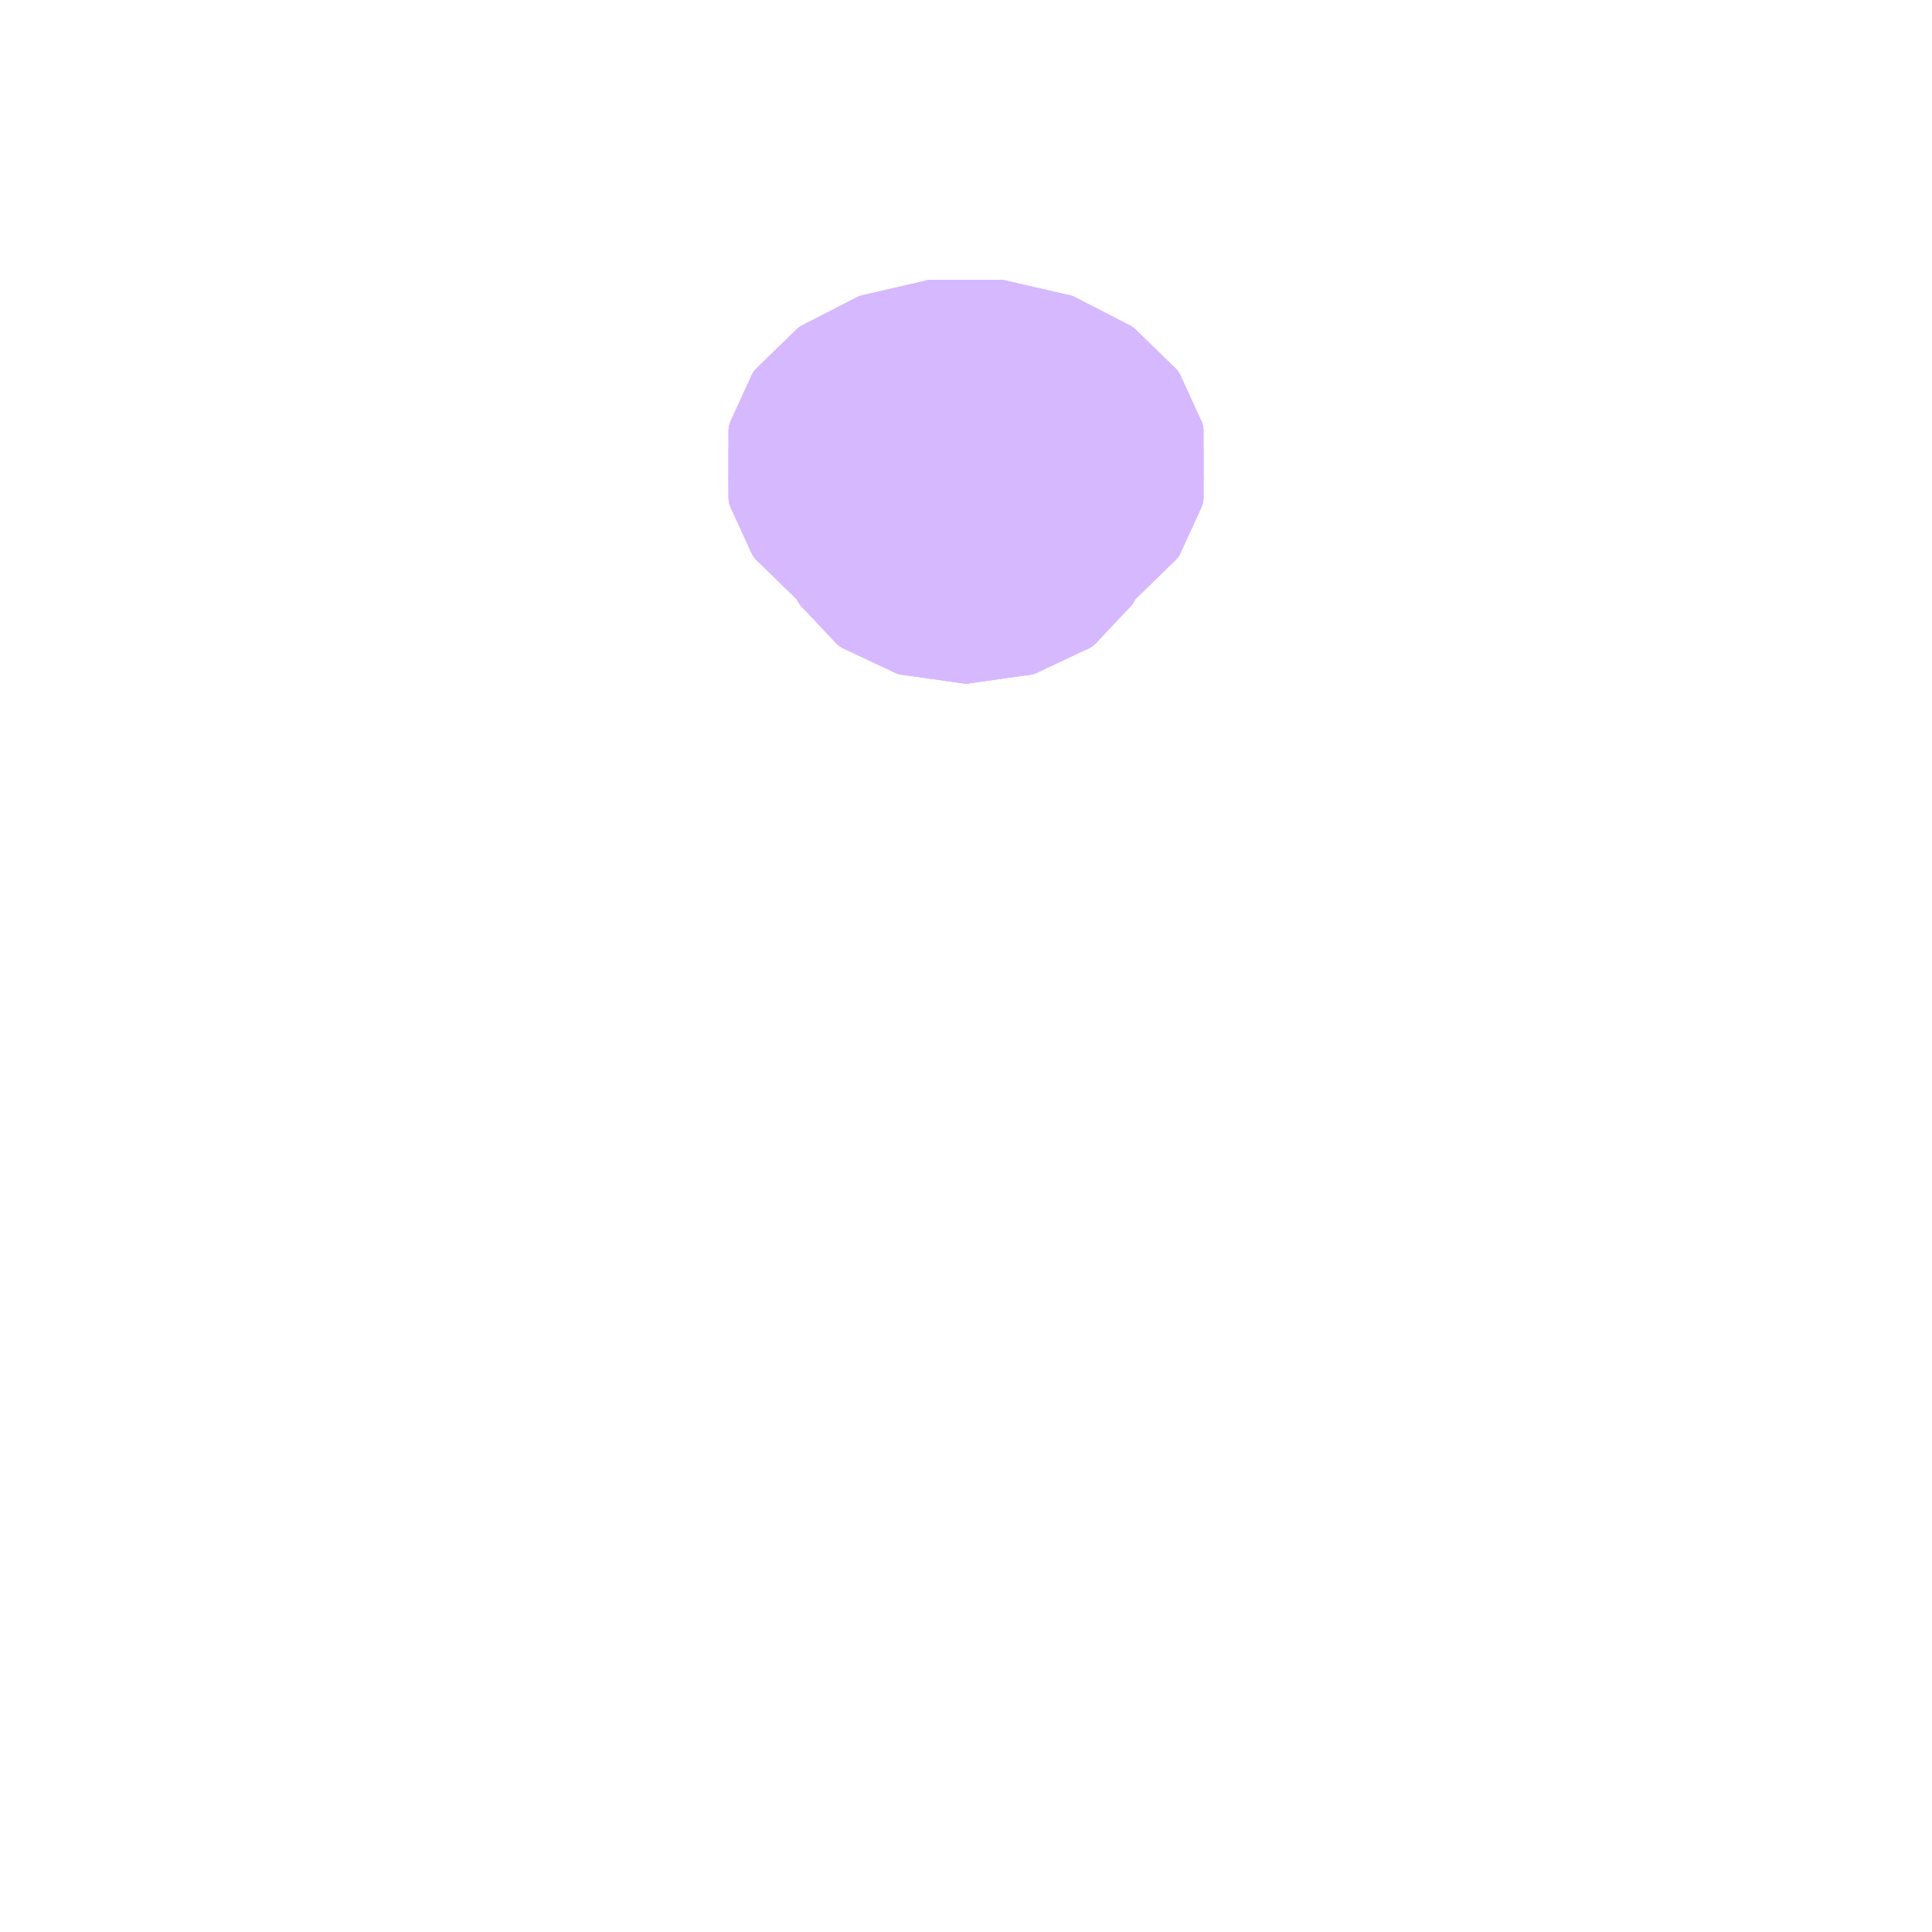
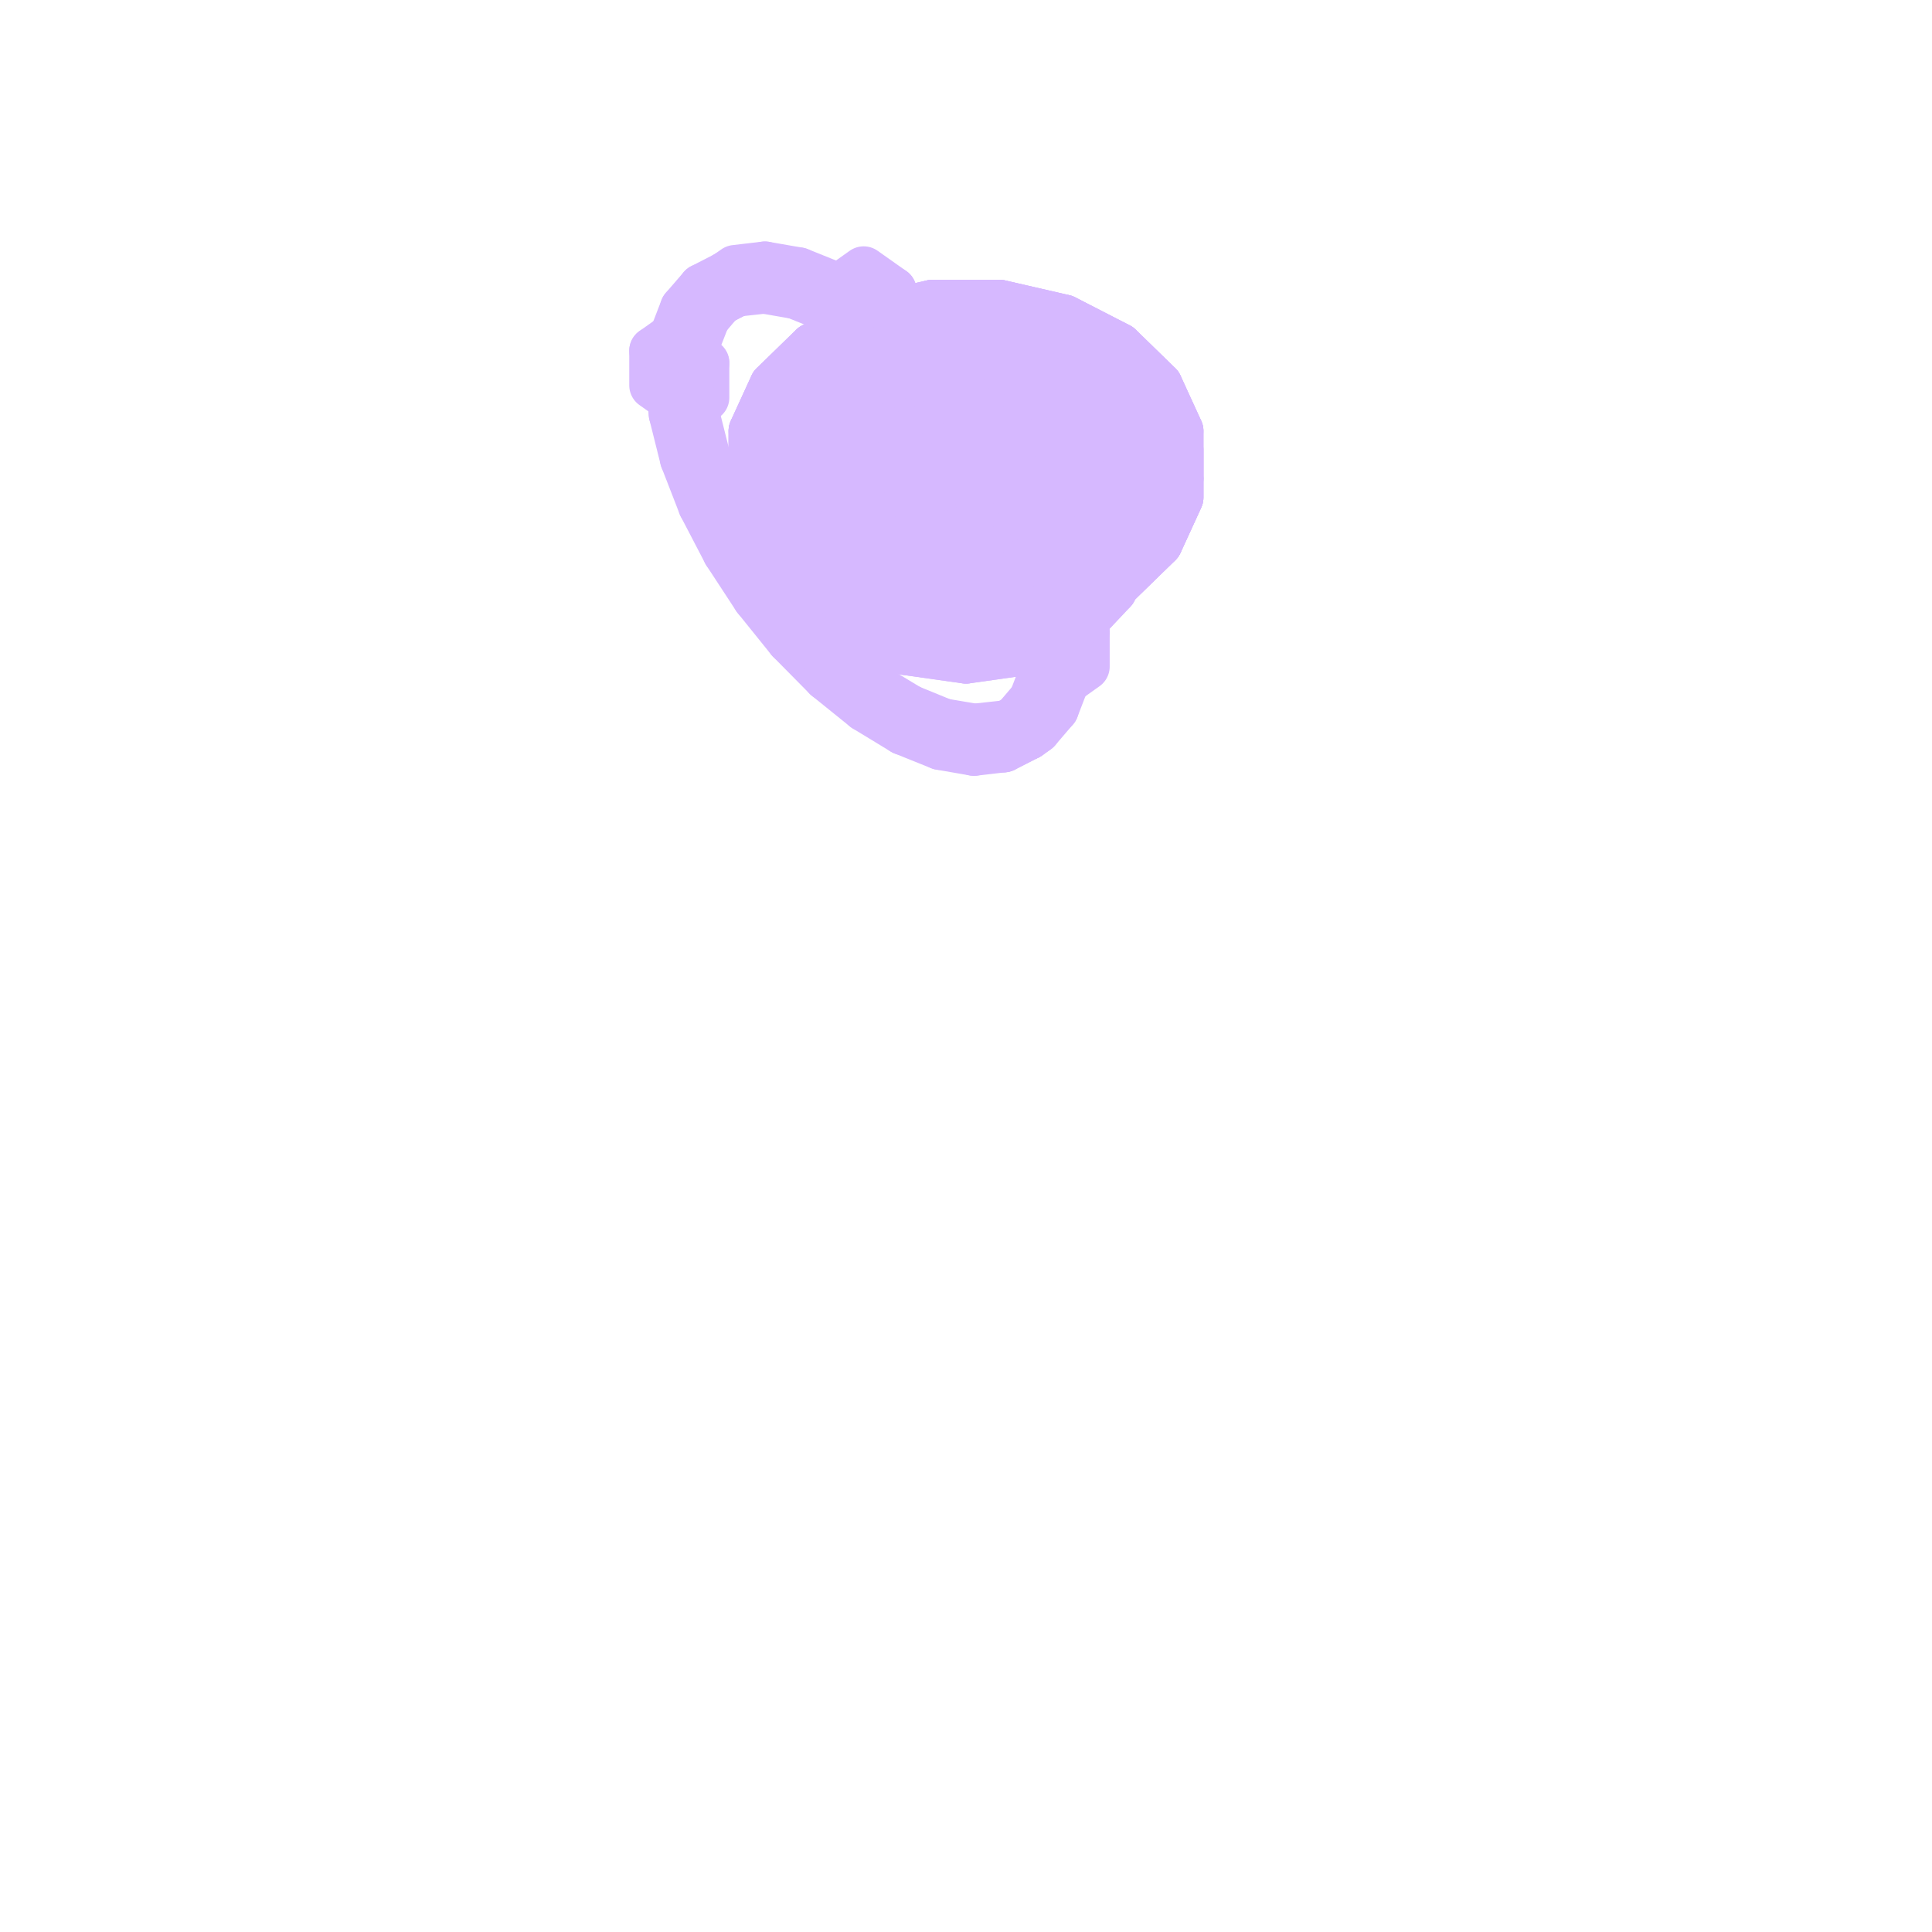
<svg xmlns="http://www.w3.org/2000/svg" viewBox="0 0 128 128" width="128" height="128" data-part-id="mage_head" data-type="head" data-direction="north">
  <g stroke="#d6b8ff" stroke-width="3.2" stroke-linejoin="round">
    <path d="M49.87 28.55 L51.25 25.54 L53.88 22.98 L57.5 21.12 L61.76 20.14 L66.24 20.14 L70.5 21.12 L74.12 22.98 L76.75 25.54 L78.13 28.55 L78.13 31.72 L76.75 34.73 L74.12 37.29 L70.5 39.15 L66.24 40.13 L61.76 40.13 L57.5 39.15 L53.88 37.29 L51.25 34.73 L49.87 31.72 Z" fill="none" />
    <path d="M66.24 20.14 L61.76 20.14 L62.01 20.7 L65.99 20.7 Z" fill="#d6b8ff" stroke="#d6b8ff" stroke-width="3.2" />
    <path d="M70.5 21.12 L66.24 20.14 L65.99 20.7 L69.76 21.57 Z" fill="#d6b8ff" stroke="#d6b8ff" stroke-width="3.2" />
    <path d="M61.76 20.14 L57.5 21.12 L58.24 21.57 L62.01 20.7 Z" fill="#d6b8ff" stroke="#d6b8ff" stroke-width="3.2" />
    <path d="M74.12 22.98 L70.5 21.12 L69.76 21.57 L72.97 23.22 Z" fill="#d6b8ff" stroke="#d6b8ff" stroke-width="3.2" />
    <path d="M57.5 21.12 L53.88 22.98 L55.03 23.22 L58.24 21.57 Z" fill="#d6b8ff" stroke="#d6b8ff" stroke-width="3.2" />
+     <path d="M50.64 39.18 L48.81 36.39 L48.14 36.59 L50.11 39.6 Z" fill="#d6b8ff" stroke="#d6b8ff" stroke-width="3.2" />
+     <path d="M48.81 36.39 L47.32 33.51 L46.52 33.48 L48.14 36.59 Z" fill="#d6b8ff" stroke="#d6b8ff" stroke-width="3.2" />
+     <path d="M51.21 38.77 L49.39 35.99 L48.81 36.39 L50.64 39.18 Z" fill="#d6b8ff" stroke="#d6b8ff" stroke-width="3.2" />
+     <path d="M49.39 35.99 L47.89 33.11 L47.32 33.51 L48.81 36.39 Z" fill="#d6b8ff" stroke="#d6b8ff" stroke-width="3.2" />
+     <path d="M52.71 41.76 L50.64 39.18 L50.11 39.6 L52.35 42.38 Z" fill="#d6b8ff" stroke="#d6b8ff" stroke-width="3.2" />
+     <path d="M47.32 33.51 L46.21 30.65 L45.32 30.39 L46.52 33.48 Z" fill="#d6b8ff" stroke="#d6b8ff" stroke-width="3.2" />
+     <path d="M53.29 41.36 L51.21 38.77 L50.64 39.18 L52.71 41.76 Z" fill="#d6b8ff" stroke="#d6b8ff" stroke-width="3.2" />
+     <path d="M47.89 33.11 L46.78 30.24 L46.21 30.65 L47.32 33.51 Z" fill="#d6b8ff" stroke="#d6b8ff" stroke-width="3.2" />
+     <path d="M54.97 44.04 L52.71 41.76 L52.35 42.38 L54.79 44.85 Z" fill="#d6b8ff" stroke="#d6b8ff" stroke-width="3.2" />
+     <path d="M46.21 30.65 L45.52 27.91 L44.58 27.43 L45.32 30.39 Z" fill="#d6b8ff" stroke="#d6b8ff" stroke-width="3.2" />
+     <path d="M55.54 43.64 L53.29 41.36 L52.71 41.76 L54.97 44.04 Z" fill="#d6b8ff" stroke="#d6b8ff" stroke-width="3.2" />
+     <path d="M46.78 30.24 L46.09 27.5 L45.52 27.91 L46.21 30.65 Z" fill="#d6b8ff" stroke="#d6b8ff" stroke-width="3.2" />
    <path d="M53.88 22.98 L51.25 25.54 L52.69 25.49 L55.03 23.22 Z" fill="#d6b8ff" stroke="#d6b8ff" stroke-width="3.2" />
    <path d="M76.75 25.54 L74.12 22.98 L72.97 23.22 L75.31 25.49 Z" fill="#d6b8ff" stroke="#d6b8ff" stroke-width="3.2" />
    <path d="M51.39 28.56 L53.26 24.79 L57.25 21.96 L62.58 20.64 L68.19 21.09 L72.97 23.22 L75.98 26.6 L76.61 30.56 L74.74 34.33 L70.75 37.16 L65.42 38.48 L59.81 38.03 L55.03 35.91 L52.02 32.52 Z" fill="none" />
    <path d="M57.25 21.96 L53.26 24.79 L55.08 24.26 L58.4 21.92 Z" fill="#d6b8ff" stroke="#d6b8ff" stroke-width="3.2" />
    <path d="M56.96 34.91 L58.85 32.6 L62.11 31.26 L65.89 31.26 L69.15 32.6 L71.04 34.91 L71.04 37.58 L70.0 38.91 L68.39 40.87 L65.61 42.01 L62.39 42.01 L59.61 40.87 L58.0 38.91 L56.96 37.58 Z" fill="none" />
    <path d="M69.15 32.6 L65.89 31.26 L62.11 31.26 L58.85 32.6 L56.96 34.91 L56.96 37.58 L58.85 39.89 L62.11 41.22 L65.89 41.22 L69.15 39.89 L71.04 37.58 L71.04 34.91 Z" fill="#d6b8ff" stroke="#d6b8ff" stroke-width="3.2" />
+     <path d="M57.32 45.93 L54.97 44.04 L54.79 44.85 L57.32 46.89 Z" fill="#d6b8ff" stroke="#d6b8ff" stroke-width="3.2" />
+     <path d="M45.52 27.91 L45.29 25.4 L44.34 24.72 L44.58 27.43 Z" fill="#d6b8ff" stroke="#d6b8ff" stroke-width="3.2" />
+     <path d="M57.89 45.53 L55.54 43.64 L54.97 44.04 L57.32 45.93 Z" fill="#d6b8ff" stroke="#d6b8ff" stroke-width="3.2" />
+     <path d="M46.09 27.5 L45.86 24.99 L45.29 25.4 L45.52 27.91 Z" fill="#d6b8ff" stroke="#d6b8ff" stroke-width="3.2" />
    <path d="M67.48 21.2 L62.82 20.82 L63.33 22.81 L65.96 23.02 Z" fill="#d6b8ff" stroke="#d6b8ff" stroke-width="3.2" />
    <path d="M62.82 20.82 L58.4 21.92 L60.84 23.43 L63.33 22.81 Z" fill="#d6b8ff" stroke="#d6b8ff" stroke-width="3.2" />
    <path d="M75.98 26.6 L72.97 23.22 L71.45 22.96 L73.94 25.76 Z" fill="#d6b8ff" stroke="#d6b8ff" stroke-width="3.2" />
+     <path d="M43.29 25.53 L45.58 27.15 L45.58 24.86 L43.29 23.24 Z" fill="#d6b8ff" />
    <path d="M71.45 22.96 L67.48 21.2 L65.96 23.02 L68.2 24.01 Z" fill="#d6b8ff" stroke="#d6b8ff" stroke-width="3.2" />
+     <path d="M45.58 27.15 L46.72 26.34 L46.72 24.05 L45.58 24.86 Z" fill="#d6b8ff" />
+     <path d="M45.58 24.86 L46.72 24.05 L44.43 22.43 L43.29 23.24 Z" fill="#d6b8ff" />
    <path d="M51.25 25.54 L49.87 28.55 L51.47 28.16 L52.69 25.49 Z" fill="#d6b8ff" stroke="#d6b8ff" stroke-width="3.2" />
    <path d="M78.13 28.55 L76.75 25.54 L75.31 25.49 L76.53 28.16 Z" fill="#d6b8ff" stroke="#d6b8ff" stroke-width="3.2" />
    <path d="M68.39 40.87 L70.0 38.91 L71.04 37.58 L69.15 39.89 Z" fill="#d6b8ff" stroke="#d6b8ff" stroke-width="3.2" />
    <path d="M58.0 38.91 L59.61 40.87 L58.85 39.89 L56.96 37.58 Z" fill="#d6b8ff" stroke="#d6b8ff" stroke-width="3.2" />
+     <path d="M45.29 25.4 L45.52 23.22 L44.58 22.37 L44.34 24.72 Z" fill="#d6b8ff" stroke="#d6b8ff" stroke-width="3.2" />
+     <path d="M59.66 47.36 L57.32 45.93 L57.32 46.89 L59.85 48.43 Z" fill="#d6b8ff" stroke="#d6b8ff" stroke-width="3.2" />
+     <path d="M45.86 24.99 L46.09 22.81 L45.52 23.22 L45.29 25.4 Z" fill="#d6b8ff" stroke="#d6b8ff" stroke-width="3.2" />
+     <path d="M60.24 46.95 L57.89 45.53 L57.32 45.93 L59.66 47.36 Z" fill="#d6b8ff" stroke="#d6b8ff" stroke-width="3.2" />
    <path d="M58.4 21.92 L55.08 24.26 L58.97 24.75 L60.84 23.43 Z" fill="#d6b8ff" stroke="#d6b8ff" stroke-width="3.2" />
    <path d="M52.39 33.0 L53.27 29.86 L55.79 27.19 L59.56 25.41 L64.0 24.79 L68.44 25.41 L72.21 27.19 L74.73 29.86 L75.61 33.0 L74.73 36.14 L73.73 39.09 L71.45 41.51 L68.03 43.12 L64.0 43.69 L59.97 43.12 L56.55 41.51 L54.27 39.09 L53.27 36.14 Z" fill="none" />
    <path d="M72.21 27.19 L68.44 25.41 L64.0 24.79 L59.56 25.41 L55.79 27.19 L53.27 29.86 L52.39 33.0 L53.27 36.14 L55.79 38.8 L59.56 40.58 L64.0 41.21 L68.44 40.58 L72.21 38.8 L74.73 36.14 L75.61 33.0 L74.73 29.86 Z" fill="#d6b8ff" stroke="#d6b8ff" stroke-width="3.2" />
    <path d="M53.26 24.79 L51.39 28.56 L53.54 27.39 L55.08 24.26 Z" fill="#d6b8ff" stroke="#d6b8ff" stroke-width="3.2" />
    <path d="M73.73 39.09 L74.53 36.24 L75.61 33.0 L74.73 36.14 Z" fill="#d6b8ff" stroke="#d6b8ff" stroke-width="3.2" />
    <path d="M53.47 36.24 L54.27 39.09 L53.27 36.14 L52.39 33.0 Z" fill="#d6b8ff" stroke="#d6b8ff" stroke-width="3.2" />
    <path d="M73.94 25.76 L71.45 22.96 L68.2 24.01 L69.61 25.6 Z" fill="#d6b8ff" stroke="#d6b8ff" stroke-width="3.2" />
    <path d="M51.31 31.85 L52.28 28.42 L55.03 25.51 L59.14 23.56 L64.0 22.88 L68.86 23.56 L72.97 25.51 L75.72 28.42 L76.69 31.85 L75.72 35.29 L72.97 38.2 L72.21 38.8 L68.44 40.58 L64.0 41.21 L59.56 40.58 L55.79 38.8 L55.03 38.2 L52.28 35.29 Z" fill="none" />
    <path d="M72.97 25.51 L68.86 23.56 L64.0 22.88 L59.14 23.56 L55.03 25.51 L52.28 28.42 L51.31 31.85 L52.28 35.29 L55.03 38.2 L59.14 40.14 L64.0 40.82 L68.86 40.14 L72.97 38.2 L75.72 35.29 L76.69 31.85 L75.72 28.42 Z" fill="#d6b8ff" stroke="#d6b8ff" stroke-width="3.2" />
    <path d="M49.87 29.79 L51.25 26.78 L53.88 24.22 L57.5 22.36 L61.76 21.38 L66.24 21.38 L70.5 22.36 L74.12 24.22 L76.75 26.78 L78.13 29.79 L78.13 32.96 L76.75 35.97 L74.12 38.53 L70.5 40.39 L66.24 41.37 L61.76 41.37 L57.5 40.39 L53.88 38.53 L51.25 35.97 L49.87 32.96 Z" fill="none" />
    <path d="M74.12 24.22 L70.5 22.36 L66.24 21.38 L61.76 21.38 L57.5 22.36 L53.88 24.22 L51.25 26.78 L49.87 29.79 L49.87 32.96 L51.25 35.97 L53.88 38.53 L57.5 40.39 L61.76 41.37 L66.24 41.37 L70.5 40.39 L74.12 38.53 L76.75 35.97 L78.13 32.96 L78.13 29.79 L76.75 26.78 Z" fill="#d6b8ff" stroke="#d6b8ff" stroke-width="3.2" />
    <path d="M59.61 40.87 L62.39 42.01 L62.11 41.22 L58.85 39.89 Z" fill="#d6b8ff" stroke="#d6b8ff" stroke-width="3.2" />
    <path d="M65.61 42.01 L68.39 40.87 L69.15 39.89 L65.89 41.22 Z" fill="#d6b8ff" stroke="#d6b8ff" stroke-width="3.2" />
+     <path d="M45.52 23.22 L46.21 21.44 L45.32 20.45 L44.58 22.37 Z" fill="#d6b8ff" stroke="#d6b8ff" stroke-width="3.2" />
+     <path d="M61.92 48.27 L59.66 47.36 L59.85 48.43 L62.29 49.41 Z" fill="#d6b8ff" stroke="#d6b8ff" stroke-width="3.2" />
+     <path d="M46.09 22.81 L46.78 21.04 L46.21 21.44 L45.52 23.22 Z" fill="#d6b8ff" stroke="#d6b8ff" stroke-width="3.2" />
+     <path d="M62.49 47.87 L60.24 46.95 L59.66 47.36 L61.92 48.27 Z" fill="#d6b8ff" stroke="#d6b8ff" stroke-width="3.2" />
    <path d="M62.39 42.01 L65.61 42.01 L65.89 41.22 L62.11 41.22 Z" fill="#d6b8ff" stroke="#d6b8ff" stroke-width="3.2" />
    <path d="M55.08 24.26 L53.54 27.39 L58.1 26.51 L58.97 24.75 Z" fill="#d6b8ff" stroke="#d6b8ff" stroke-width="3.2" />
    <path d="M76.61 30.56 L75.98 26.6 L73.94 25.76 L74.46 29.06 Z" fill="#d6b8ff" stroke="#d6b8ff" stroke-width="3.2" />
    <path d="M49.87 28.55 L49.87 31.72 L51.47 30.96 L51.47 28.16 Z" fill="#d6b8ff" stroke="#d6b8ff" stroke-width="3.2" />
    <path d="M78.13 31.72 L78.13 28.55 L76.53 28.16 L76.53 30.96 Z" fill="#d6b8ff" stroke="#d6b8ff" stroke-width="3.2" />
    <path d="M65.96 23.02 L63.33 22.81 L64.0 26.6 L64.0 26.6 Z" fill="#d6b8ff" stroke="#d6b8ff" stroke-width="3.2" />
    <path d="M72.97 23.22 L69.76 21.57 L65.99 20.7 L62.01 20.7 L58.24 21.57 L55.03 23.22 L52.69 25.49 L51.47 28.16 L51.47 30.96 L52.69 33.63 L55.03 35.91 L58.24 37.56 L62.01 38.42 L65.99 38.42 L69.76 37.56 L72.97 35.91 L75.31 33.63 L76.53 30.96 L76.53 28.16 L75.31 25.49 Z" fill="#d6b8ff" stroke="#d6b8ff" stroke-width="3.2" />
    <path d="M63.33 22.81 L60.84 23.43 L64.0 26.6 L64.0 26.6 Z" fill="#d6b8ff" stroke="#d6b8ff" stroke-width="3.2" />
    <path d="M68.2 24.01 L65.96 23.02 L64.0 26.6 L64.0 26.6 Z" fill="#d6b8ff" stroke="#d6b8ff" stroke-width="3.2" />
    <path d="M60.84 23.43 L58.97 24.75 L64.0 26.6 L64.0 26.6 Z" fill="#d6b8ff" stroke="#d6b8ff" stroke-width="3.2" />
    <path d="M54.27 39.09 L56.55 41.51 L55.79 38.8 L53.27 36.14 Z" fill="#d6b8ff" stroke="#d6b8ff" stroke-width="3.2" />
    <path d="M71.45 41.51 L73.73 39.09 L74.73 36.14 L72.21 38.8 Z" fill="#d6b8ff" stroke="#d6b8ff" stroke-width="3.2" />
    <path d="M74.46 29.06 L73.94 25.76 L69.61 25.6 L69.9 27.45 Z" fill="#d6b8ff" stroke="#d6b8ff" stroke-width="3.2" />
    <path d="M69.61 25.6 L68.2 24.01 L64.0 26.6 L64.0 26.6 Z" fill="#d6b8ff" stroke="#d6b8ff" stroke-width="3.2" />
    <path d="M58.97 24.75 L58.1 26.51 L64.0 26.6 L64.0 26.6 Z" fill="#d6b8ff" stroke="#d6b8ff" stroke-width="3.2" />
+     <path d="M46.78 21.04 L47.89 19.74 L47.32 20.15 L46.21 21.44 Z" fill="#d6b8ff" stroke="#d6b8ff" stroke-width="3.2" />
+     <path d="M64.57 48.22 L62.49 47.87 L61.92 48.27 L64.0 48.63 Z" fill="#d6b8ff" stroke="#d6b8ff" stroke-width="3.2" />
    <path d="M51.39 28.56 L52.02 32.52 L54.06 30.68 L53.54 27.39 Z" fill="#d6b8ff" stroke="#d6b8ff" stroke-width="3.2" />
+     <path d="M46.21 21.44 L47.32 20.15 L46.52 19.06 L45.32 20.45 Z" fill="#d6b8ff" stroke="#d6b8ff" stroke-width="3.2" />
+     <path d="M64.0 48.63 L61.92 48.27 L62.29 49.41 L64.53 49.8 Z" fill="#d6b8ff" stroke="#d6b8ff" stroke-width="3.2" />
    <path d="M69.9 27.45 L69.61 25.6 L64.0 26.6 L64.0 26.6 Z" fill="#d6b8ff" stroke="#d6b8ff" stroke-width="3.2" />
    <path d="M53.54 27.39 L54.06 30.68 L58.39 28.37 L58.1 26.51 Z" fill="#d6b8ff" stroke="#d6b8ff" stroke-width="3.2" />
    <path d="M58.1 26.51 L58.39 28.37 L64.0 26.6 L64.0 26.6 Z" fill="#d6b8ff" stroke="#d6b8ff" stroke-width="3.2" />
    <path d="M49.87 28.55 L51.25 25.54 L53.88 22.98 L57.5 21.12 L61.76 20.14 L66.24 20.14 L70.5 21.12 L74.12 22.98 L76.75 25.54 L78.13 28.55 L78.13 32.96 L76.75 35.97 L74.12 38.53 L70.5 40.39 L66.24 41.37 L61.76 41.37 L57.5 40.39 L53.88 38.53 L51.25 35.97 L49.87 32.96 Z" fill="none" />
    <path d="M49.87 32.96 L51.25 35.97 L51.25 34.73 L49.87 31.72 Z" fill="#d6b8ff" stroke="#d6b8ff" stroke-width="3.2" />
    <path d="M76.75 35.97 L78.13 32.96 L78.13 31.72 L76.75 34.73 Z" fill="#d6b8ff" stroke="#d6b8ff" stroke-width="3.2" />
    <path d="M58.9 26.67 L59.16 28.28 L59.16 27.61 L58.9 26.0 Z" fill="#d6b8ff" stroke="#d6b8ff" stroke-width="3.2" />
    <path d="M69.03 29.22 L69.9 27.45 L64.0 26.6 L64.0 26.6 Z" fill="#d6b8ff" stroke="#d6b8ff" stroke-width="3.2" />
    <path d="M53.27 36.14 L55.79 38.8 L55.03 38.2 L52.28 35.29 Z" fill="#d6b8ff" stroke="#d6b8ff" stroke-width="3.2" />
    <path d="M72.21 38.8 L74.73 36.14 L75.72 35.29 L72.97 38.2 Z" fill="#d6b8ff" stroke="#d6b8ff" stroke-width="3.2" />
    <path d="M49.87 31.72 L51.25 34.73 L52.69 33.63 L51.47 30.96 Z" fill="#d6b8ff" stroke="#d6b8ff" stroke-width="3.2" />
    <path d="M76.75 34.73 L78.13 31.72 L76.53 30.96 L75.31 33.63 Z" fill="#d6b8ff" stroke="#d6b8ff" stroke-width="3.2" />
    <path d="M56.55 41.51 L59.97 43.12 L59.56 40.58 L55.79 38.8 Z" fill="#d6b8ff" stroke="#d6b8ff" stroke-width="3.2" />
    <path d="M68.03 43.12 L71.45 41.51 L72.21 38.8 L68.44 40.58 Z" fill="#d6b8ff" stroke="#d6b8ff" stroke-width="3.2" />
    <path d="M58.39 28.37 L59.8 29.95 L64.0 26.6 L64.0 26.6 Z" fill="#d6b8ff" stroke="#d6b8ff" stroke-width="3.2" />
    <path d="M74.74 34.33 L76.61 30.56 L74.46 29.06 L72.92 32.19 Z" fill="#d6b8ff" stroke="#d6b8ff" stroke-width="3.2" />
    <path d="M68.34 29.01 L69.1 27.48 L69.1 26.82 L68.34 28.34 Z" fill="#d6b8ff" stroke="#d6b8ff" stroke-width="3.2" />
    <path d="M72.92 32.19 L74.46 29.06 L69.9 27.45 L69.03 29.22 Z" fill="#d6b8ff" stroke="#d6b8ff" stroke-width="3.2" />
    <path d="M67.16 30.54 L69.03 29.22 L64.0 26.6 L64.0 26.6 Z" fill="#d6b8ff" stroke="#d6b8ff" stroke-width="3.2" />
+     <path d="M66.4 48.02 L64.57 48.22 L64.0 48.63 L65.82 48.42 Z" fill="#d6b8ff" stroke="#d6b8ff" stroke-width="3.2" />
+     <path d="M47.89 19.74 L49.39 18.98 L48.81 19.38 L47.32 20.15 Z" fill="#d6b8ff" stroke="#d6b8ff" stroke-width="3.2" />
    <path d="M59.8 29.95 L62.04 30.95 L64.0 26.6 L64.0 26.6 Z" fill="#d6b8ff" stroke="#d6b8ff" stroke-width="3.2" />
+     <path d="M47.32 20.15 L48.81 19.38 L48.14 18.23 L46.52 19.06 Z" fill="#d6b8ff" stroke="#d6b8ff" stroke-width="3.2" />
+     <path d="M65.82 48.42 L64.0 48.63 L64.53 49.8 L66.5 49.57 Z" fill="#d6b8ff" stroke="#d6b8ff" stroke-width="3.2" />
    <path d="M59.16 28.28 L60.37 29.64 L60.37 28.98 L59.16 27.61 Z" fill="#d6b8ff" stroke="#d6b8ff" stroke-width="3.2" />
    <path d="M64.67 31.16 L67.16 30.54 L64.0 26.6 L64.0 26.6 Z" fill="#d6b8ff" stroke="#d6b8ff" stroke-width="3.2" />
    <path d="M59.97 43.12 L64.0 43.69 L64.0 41.21 L59.56 40.58 Z" fill="#d6b8ff" stroke="#d6b8ff" stroke-width="3.2" />
    <path d="M64.0 43.69 L68.03 43.12 L68.44 40.58 L64.0 41.21 Z" fill="#d6b8ff" stroke="#d6b8ff" stroke-width="3.2" />
    <path d="M62.04 30.95 L64.67 31.16 L64.0 26.6 L64.0 26.6 Z" fill="#d6b8ff" stroke="#d6b8ff" stroke-width="3.2" />
    <path d="M54.06 30.68 L56.55 33.49 L59.8 29.95 L58.39 28.37 Z" fill="#d6b8ff" stroke="#d6b8ff" stroke-width="3.2" />
    <path d="M66.73 30.15 L68.34 29.01 L68.34 28.34 L66.73 29.48 Z" fill="#d6b8ff" stroke="#d6b8ff" stroke-width="3.2" />
    <path d="M52.02 32.52 L55.03 35.91 L56.55 33.49 L54.06 30.68 Z" fill="#d6b8ff" stroke="#d6b8ff" stroke-width="3.2" />
    <path d="M55.79 38.8 L59.56 40.58 L59.14 40.14 L55.03 38.2 Z" fill="#d6b8ff" stroke="#d6b8ff" stroke-width="3.2" />
    <path d="M68.44 40.58 L72.21 38.8 L72.97 38.2 L68.86 40.14 Z" fill="#d6b8ff" stroke="#d6b8ff" stroke-width="3.2" />
    <path d="M60.37 29.64 L62.31 30.5 L62.31 29.83 L60.37 28.98 Z" fill="#d6b8ff" stroke="#d6b8ff" stroke-width="3.2" />
    <path d="M51.25 35.97 L53.88 38.53 L53.88 37.29 L51.25 34.73 Z" fill="#d6b8ff" stroke="#d6b8ff" stroke-width="3.2" />
    <path d="M74.12 38.53 L76.75 35.97 L76.75 34.73 L74.12 37.29 Z" fill="#d6b8ff" stroke="#d6b8ff" stroke-width="3.2" />
    <path d="M64.57 30.68 L66.73 30.15 L66.73 29.48 L64.57 30.01 Z" fill="#d6b8ff" stroke="#d6b8ff" stroke-width="3.2" />
    <path d="M51.25 34.73 L53.88 37.29 L55.03 35.91 L52.69 33.63 Z" fill="#d6b8ff" stroke="#d6b8ff" stroke-width="3.2" />
    <path d="M74.12 37.29 L76.75 34.73 L75.31 33.63 L72.97 35.91 Z" fill="#d6b8ff" stroke="#d6b8ff" stroke-width="3.2" />
    <path d="M69.6 34.53 L72.92 32.19 L69.03 29.22 L67.16 30.54 Z" fill="#d6b8ff" stroke="#d6b8ff" stroke-width="3.2" />
    <path d="M62.31 30.5 L64.57 30.68 L64.57 30.01 L62.31 29.83 Z" fill="#d6b8ff" stroke="#d6b8ff" stroke-width="3.2" />
+     <path d="M48.14 18.23 L50.11 18.01 L50.68 17.6 L48.71 17.83 Z" fill="#d6b8ff" stroke="#d6b8ff" stroke-width="3.2" />
+     <path d="M68.11 48.75 L66.5 49.57 L67.07 49.17 L68.69 48.34 Z" fill="#d6b8ff" stroke="#d6b8ff" stroke-width="3.2" />
    <path d="M70.75 37.16 L74.74 34.33 L72.92 32.19 L69.6 34.53 Z" fill="#d6b8ff" stroke="#d6b8ff" stroke-width="3.2" />
    <path d="M56.55 33.49 L60.52 35.25 L62.04 30.95 L59.8 29.95 Z" fill="#d6b8ff" stroke="#d6b8ff" stroke-width="3.2" />
+     <path d="M48.81 19.38 L50.64 19.18 L50.11 18.01 L48.14 18.23 Z" fill="#d6b8ff" stroke="#d6b8ff" stroke-width="3.2" />
+     <path d="M67.32 47.66 L65.82 48.42 L66.5 49.57 L68.11 48.75 Z" fill="#d6b8ff" stroke="#d6b8ff" stroke-width="3.2" />
    <path d="M59.56 40.58 L64.0 41.21 L64.0 40.82 L59.14 40.14 Z" fill="#d6b8ff" stroke="#d6b8ff" stroke-width="3.2" />
    <path d="M64.0 41.21 L68.44 40.58 L68.86 40.14 L64.0 40.82 Z" fill="#d6b8ff" stroke="#d6b8ff" stroke-width="3.2" />
    <path d="M65.18 35.62 L69.6 34.53 L67.16 30.54 L64.67 31.16 Z" fill="#d6b8ff" stroke="#d6b8ff" stroke-width="3.2" />
    <path d="M60.52 35.25 L65.18 35.62 L64.67 31.16 L62.04 30.95 Z" fill="#d6b8ff" stroke="#d6b8ff" stroke-width="3.2" />
    <path d="M53.88 38.53 L57.5 40.39 L57.5 39.15 L53.88 37.29 Z" fill="#d6b8ff" stroke="#d6b8ff" stroke-width="3.2" />
    <path d="M70.5 40.39 L74.12 38.53 L74.12 37.29 L70.5 39.15 Z" fill="#d6b8ff" stroke="#d6b8ff" stroke-width="3.2" />
    <path d="M55.03 35.91 L59.81 38.03 L60.52 35.25 L56.55 33.49 Z" fill="#d6b8ff" stroke="#d6b8ff" stroke-width="3.2" />
    <path d="M53.88 37.29 L57.5 39.15 L58.24 37.56 L55.03 35.91 Z" fill="#d6b8ff" stroke="#d6b8ff" stroke-width="3.2" />
    <path d="M70.5 39.15 L74.12 37.29 L72.97 35.91 L69.76 37.56 Z" fill="#d6b8ff" stroke="#d6b8ff" stroke-width="3.2" />
    <path d="M65.42 38.48 L70.75 37.16 L69.6 34.53 L65.18 35.62 Z" fill="#d6b8ff" stroke="#d6b8ff" stroke-width="3.2" />
    <path d="M59.81 38.03 L65.42 38.48 L65.18 35.62 L60.52 35.25 Z" fill="#d6b8ff" stroke="#d6b8ff" stroke-width="3.2" />
+     <path d="M50.11 18.01 L52.35 18.4 L52.92 17.99 L50.68 17.6 Z" fill="#d6b8ff" stroke="#d6b8ff" stroke-width="3.2" />
+     <path d="M69.31 47.35 L68.11 48.75 L68.69 48.34 L69.88 46.95 Z" fill="#d6b8ff" stroke="#d6b8ff" stroke-width="3.2" />
+     <path d="M50.64 19.18 L52.71 19.54 L52.35 18.4 L50.11 18.01 Z" fill="#d6b8ff" stroke="#d6b8ff" stroke-width="3.2" />
+     <path d="M68.43 46.36 L67.32 47.66 L68.11 48.75 L69.31 47.35 Z" fill="#d6b8ff" stroke="#d6b8ff" stroke-width="3.2" />
    <path d="M57.5 40.39 L61.76 41.37 L61.76 40.13 L57.5 39.15 Z" fill="#d6b8ff" stroke="#d6b8ff" stroke-width="3.2" />
    <path d="M66.24 41.37 L70.5 40.39 L70.5 39.15 L66.24 40.13 Z" fill="#d6b8ff" stroke="#d6b8ff" stroke-width="3.2" />
    <path d="M57.5 39.15 L61.76 40.13 L62.01 38.42 L58.24 37.56 Z" fill="#d6b8ff" stroke="#d6b8ff" stroke-width="3.2" />
    <path d="M66.24 40.13 L70.5 39.15 L69.76 37.56 L65.99 38.42 Z" fill="#d6b8ff" stroke="#d6b8ff" stroke-width="3.2" />
    <path d="M61.76 41.37 L66.24 41.37 L66.24 40.13 L61.76 40.13 Z" fill="#d6b8ff" stroke="#d6b8ff" stroke-width="3.2" />
    <path d="M61.76 40.13 L66.24 40.13 L65.99 38.42 L62.01 38.42 Z" fill="#d6b8ff" stroke="#d6b8ff" stroke-width="3.2" />
+     <path d="M52.71 19.54 L54.97 20.45 L54.79 19.38 L52.35 18.4 Z" fill="#d6b8ff" stroke="#d6b8ff" stroke-width="3.2" />
+     <path d="M69.11 44.59 L68.43 46.36 L69.31 47.35 L70.05 45.44 Z" fill="#d6b8ff" stroke="#d6b8ff" stroke-width="3.2" />
+     <path d="M52.35 18.4 L54.79 19.38 L55.36 18.97 L52.92 17.99 Z" fill="#d6b8ff" stroke="#d6b8ff" stroke-width="3.2" />
+     <path d="M70.05 45.44 L69.31 47.35 L69.88 46.95 L70.62 45.03 Z" fill="#d6b8ff" stroke="#d6b8ff" stroke-width="3.2" />
+     <path d="M54.97 20.45 L57.32 21.88 L57.32 20.92 L54.79 19.38 Z" fill="#d6b8ff" stroke="#d6b8ff" stroke-width="3.2" />
+     <path d="M69.35 42.41 L69.11 44.59 L70.05 45.44 L70.3 43.08 Z" fill="#d6b8ff" stroke="#d6b8ff" stroke-width="3.2" />
+     <path d="M54.79 19.38 L57.32 20.92 L57.89 20.52 L55.36 18.97 Z" fill="#d6b8ff" stroke="#d6b8ff" stroke-width="3.2" />
+     <path d="M70.3 43.08 L70.05 45.44 L70.62 45.03 L70.87 42.68 Z" fill="#d6b8ff" stroke="#d6b8ff" stroke-width="3.2" />
+     <path d="M68.49 43.35 L70.78 44.97 L70.78 42.68 L68.49 41.06 Z" fill="#d6b8ff" />
+     <path d="M70.78 44.97 L71.92 44.16 L71.92 41.87 L70.78 42.68 Z" fill="#d6b8ff" />
+     <path d="M70.78 42.68 L71.92 41.87 L69.63 40.25 L68.49 41.06 Z" fill="#d6b8ff" />
+     <path d="M57.32 21.88 L59.66 23.77 L59.85 22.96 L57.32 20.92 Z" fill="#d6b8ff" stroke="#d6b8ff" stroke-width="3.2" />
+     <path d="M69.11 39.9 L69.35 42.41 L70.3 43.08 L70.05 40.37 Z" fill="#d6b8ff" stroke="#d6b8ff" stroke-width="3.2" />
+     <path d="M56.08 21.4 L57.99 22.75 L57.99 20.08 L56.08 18.73 Z" fill="#d6b8ff" />
+     <path d="M57.32 20.92 L59.85 22.96 L60.42 22.56 L57.89 20.52 Z" fill="#d6b8ff" stroke="#d6b8ff" stroke-width="3.2" />
+     <path d="M70.05 40.37 L70.3 43.08 L70.87 42.68 L70.62 39.97 Z" fill="#d6b8ff" stroke="#d6b8ff" stroke-width="3.2" />
+     <path d="M57.99 22.75 L59.13 21.94 L59.13 19.27 L57.99 20.08 Z" fill="#d6b8ff" />
+     <path d="M57.99 20.08 L59.13 19.27 L57.22 17.92 L56.08 18.73 Z" fill="#d6b8ff" />
+     <path d="M59.66 23.77 L61.92 26.05 L62.29 25.42 L59.85 22.96 Z" fill="#d6b8ff" stroke="#d6b8ff" stroke-width="3.2" />
+     <path d="M68.43 37.16 L69.11 39.9 L70.05 40.37 L69.31 37.42 Z" fill="#d6b8ff" stroke="#d6b8ff" stroke-width="3.2" />
+     <path d="M59.85 22.96 L62.29 25.42 L62.86 25.02 L60.42 22.56 Z" fill="#d6b8ff" stroke="#d6b8ff" stroke-width="3.2" />
+     <path d="M69.31 37.42 L70.05 40.37 L70.62 39.97 L69.88 37.01 Z" fill="#d6b8ff" stroke="#d6b8ff" stroke-width="3.2" />
+     <path d="M61.92 26.05 L64.0 28.63 L64.53 28.21 L62.29 25.42 Z" fill="#d6b8ff" stroke="#d6b8ff" stroke-width="3.2" />
+     <path d="M67.32 34.29 L68.43 37.16 L69.31 37.42 L68.11 34.32 Z" fill="#d6b8ff" stroke="#d6b8ff" stroke-width="3.2" />
+     <path d="M62.29 25.42 L64.53 28.21 L65.1 27.8 L62.86 25.02 Z" fill="#d6b8ff" stroke="#d6b8ff" stroke-width="3.2" />
+     <path d="M68.11 34.32 L69.31 37.42 L69.88 37.01 L68.69 33.92 Z" fill="#d6b8ff" stroke="#d6b8ff" stroke-width="3.2" />
+     <path d="M64.0 28.63 L65.82 31.41 L66.5 31.21 L64.53 28.21 Z" fill="#d6b8ff" stroke="#d6b8ff" stroke-width="3.2" />
+     <path d="M65.82 31.41 L67.32 34.29 L68.11 34.32 L66.5 31.21 Z" fill="#d6b8ff" stroke="#d6b8ff" stroke-width="3.2" />
+     <path d="M64.53 28.21 L66.5 31.21 L67.07 30.81 L65.1 27.8 Z" fill="#d6b8ff" stroke="#d6b8ff" stroke-width="3.2" />
+     <path d="M66.5 31.21 L68.11 34.32 L68.69 33.92 L67.07 30.81 Z" fill="#d6b8ff" stroke="#d6b8ff" stroke-width="3.2" />
  </g>
</svg>
